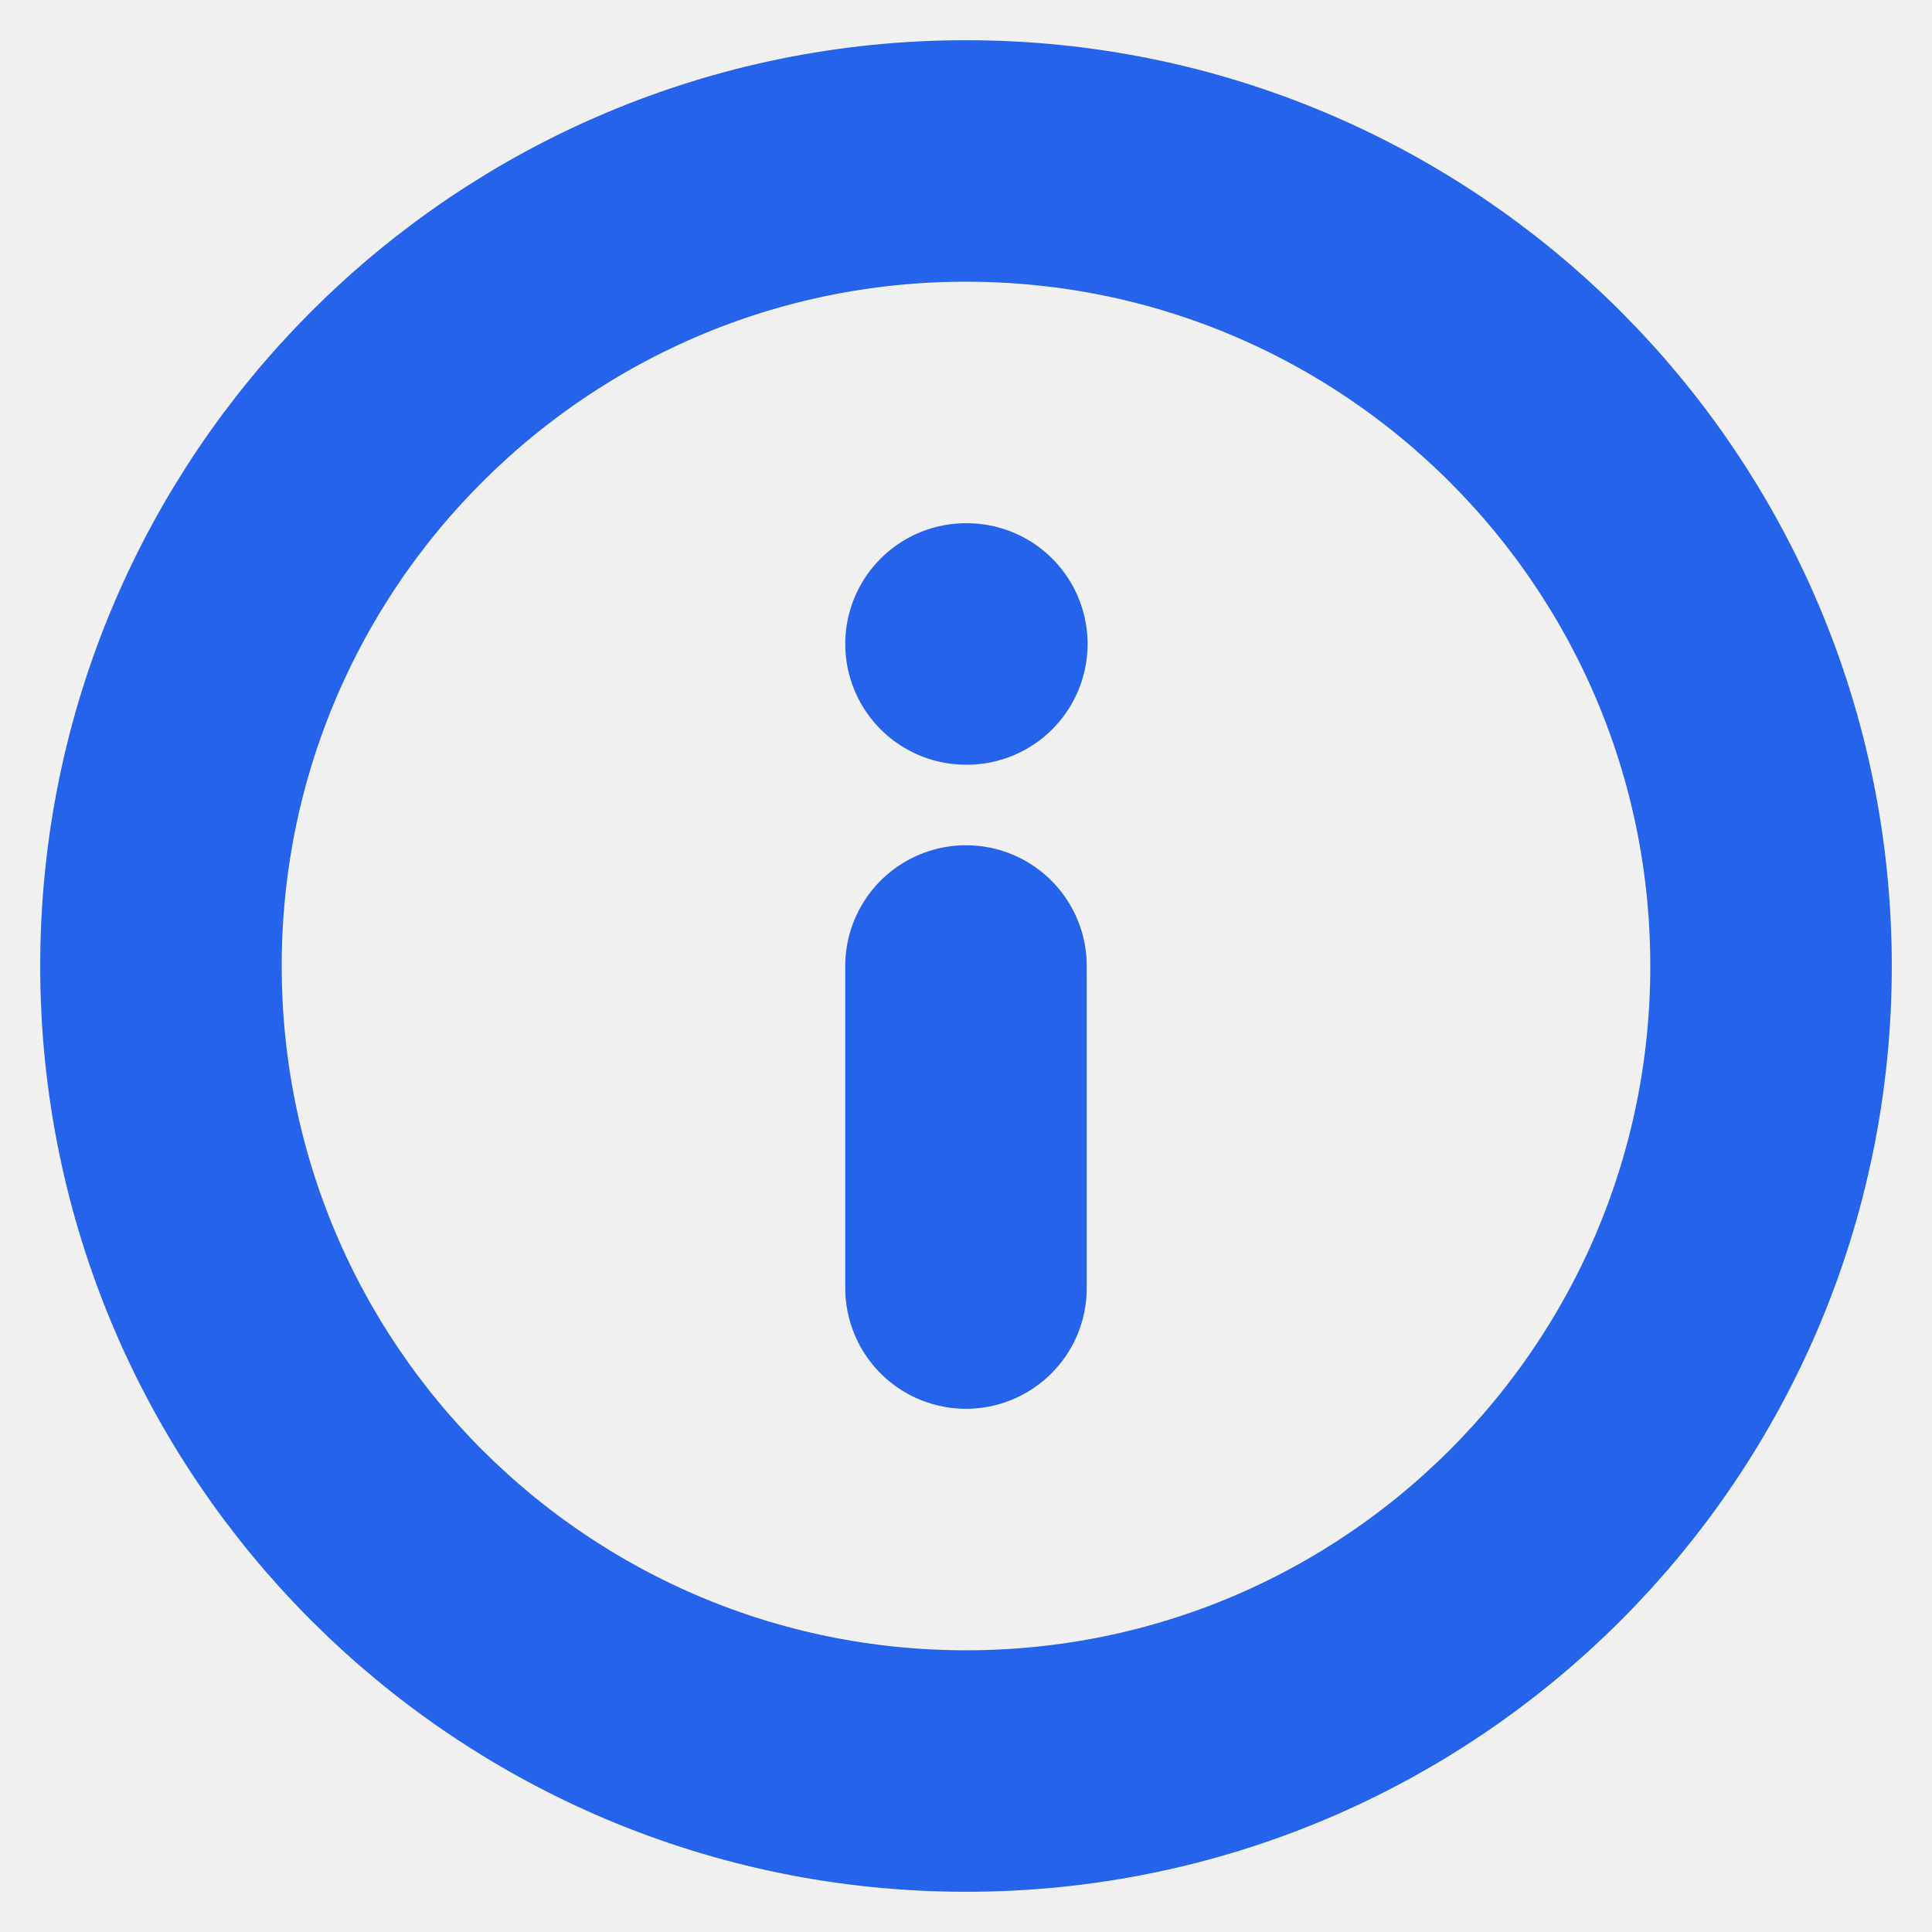
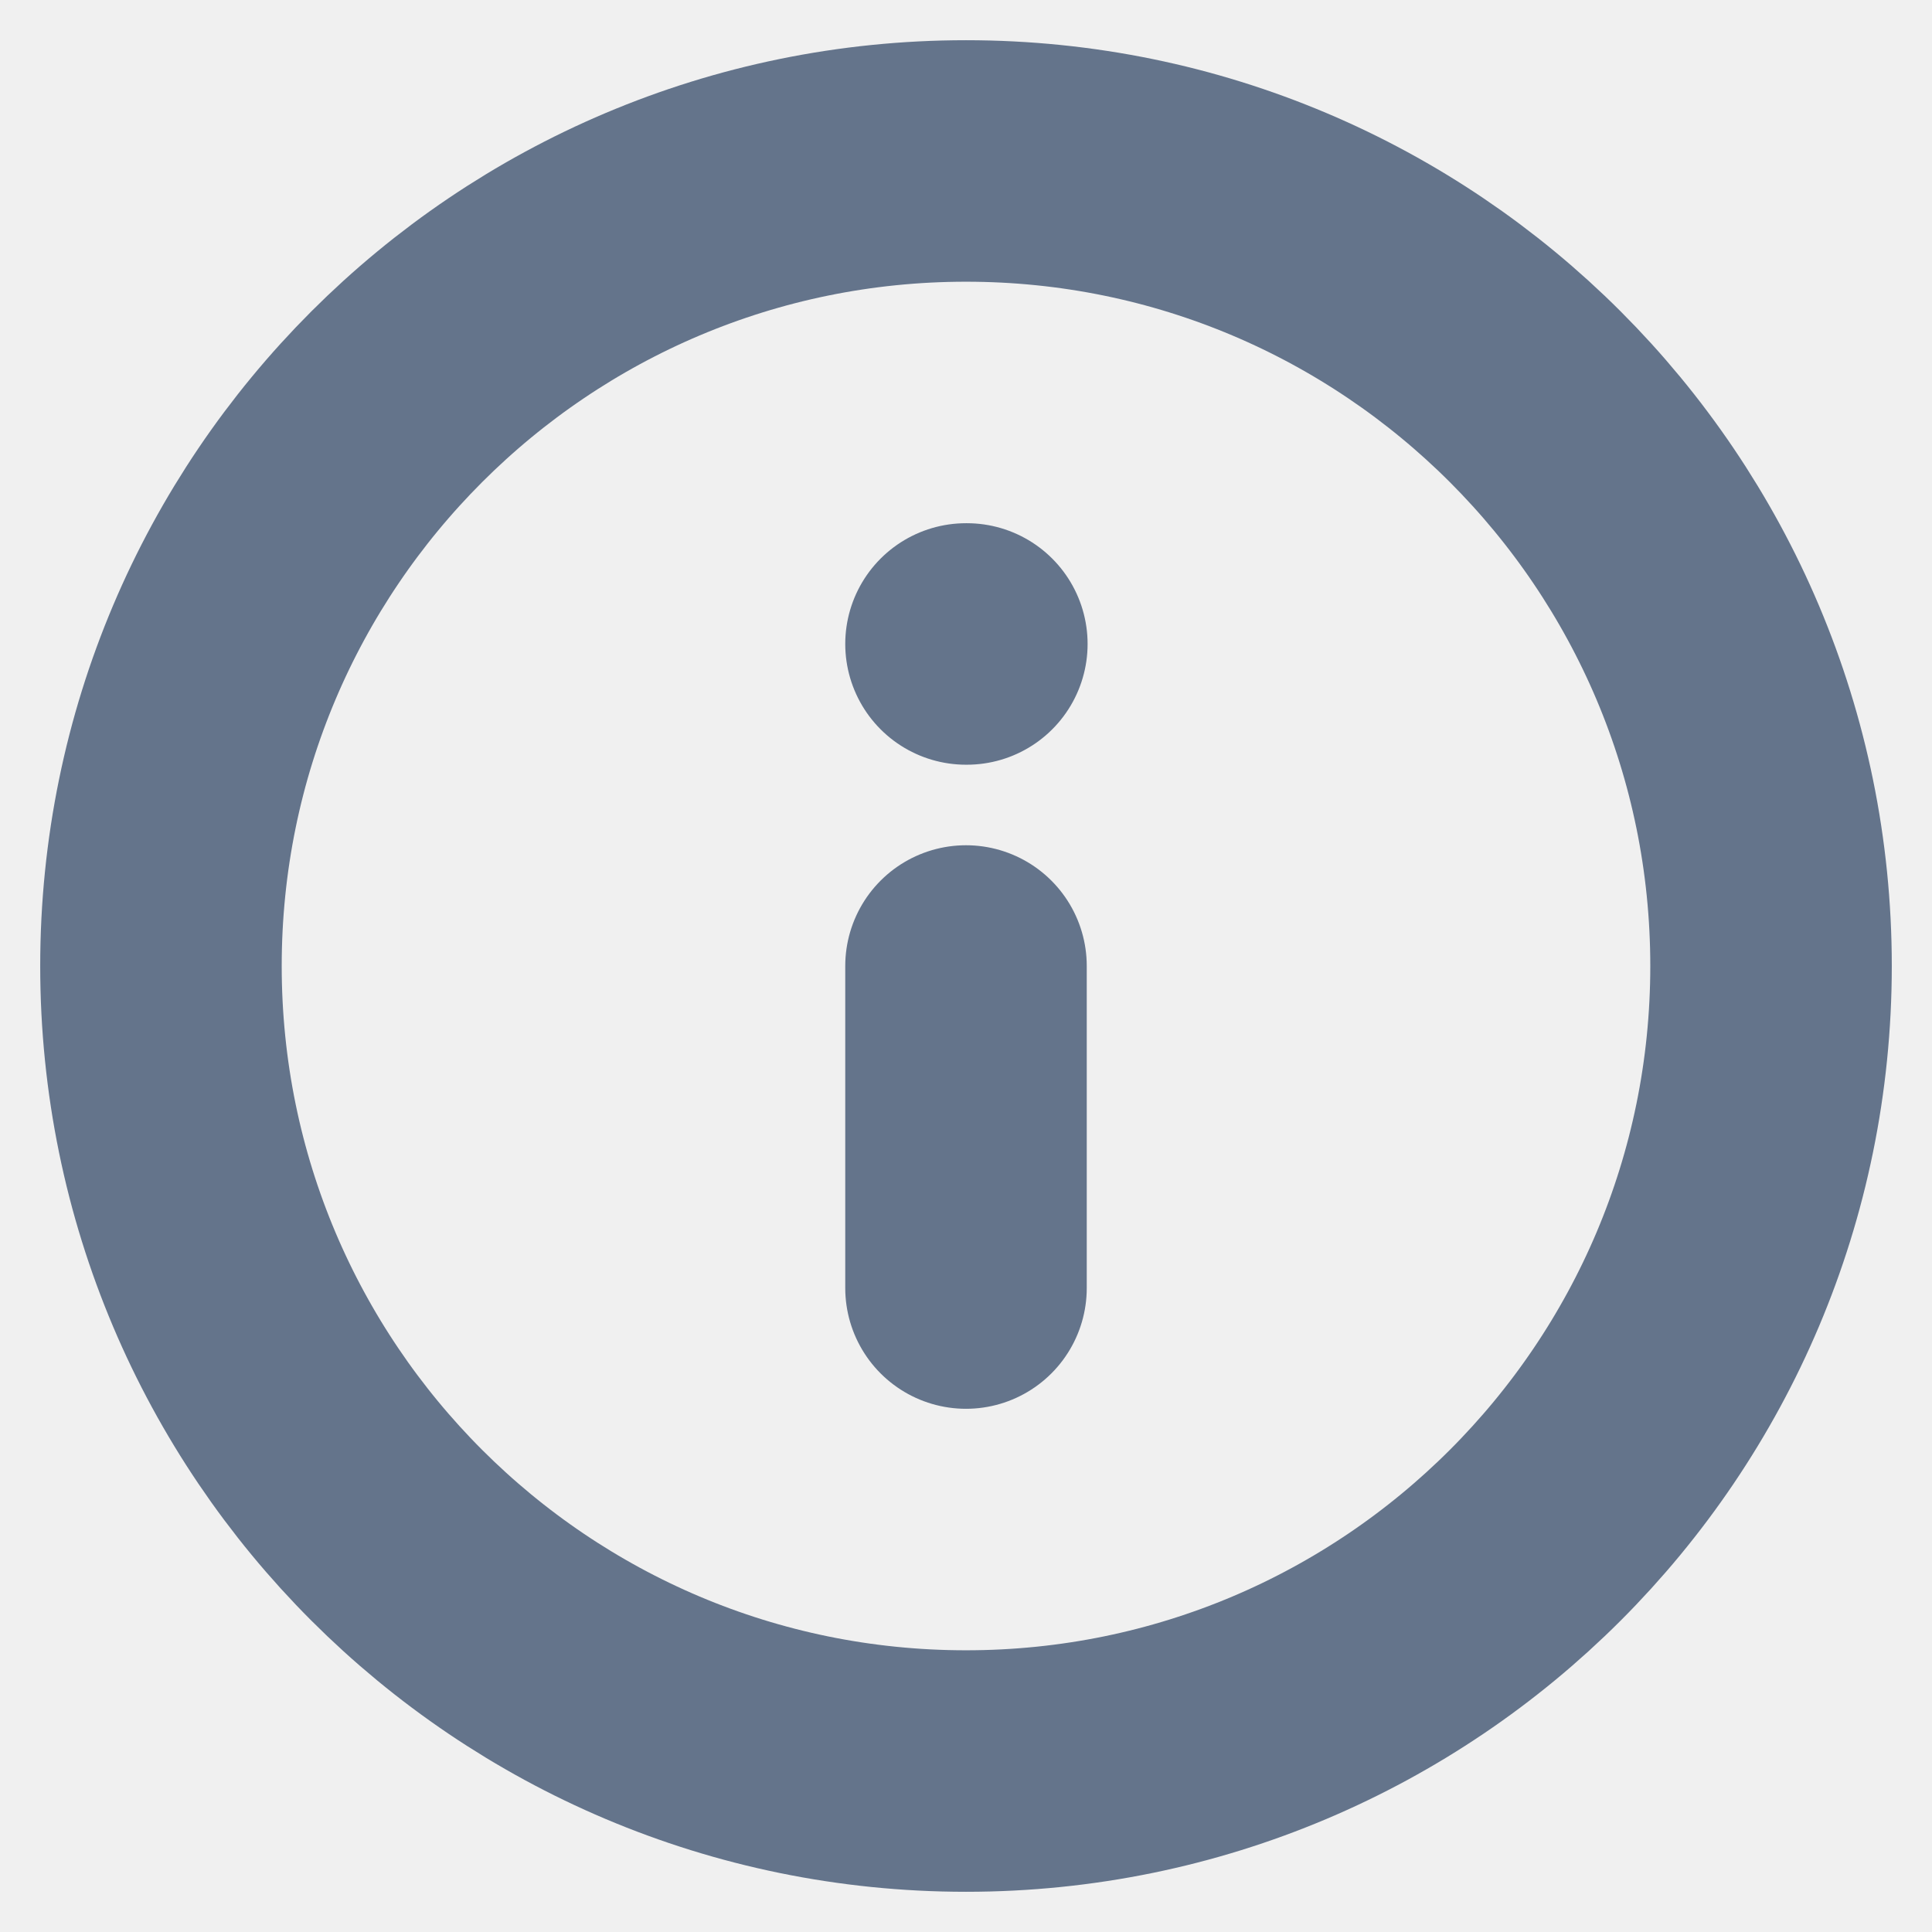
<svg xmlns="http://www.w3.org/2000/svg" preserveAspectRatio="none" overflow="visible" style="display: block;" width="16" height="16" viewBox="0 0 16 16" fill="none">
  <g id="info" clip-path="url(#clip0_0_4)">
-     <path id="Vector" d="M8 10.667V8M8 5.333H8.007M14.667 8C14.667 11.682 11.682 14.667 8 14.667C4.318 14.667 1.333 11.682 1.333 8C1.333 4.318 4.318 1.333 8 1.333C11.682 1.333 14.667 4.318 14.667 8Z" stroke="#2563EB" stroke-width="2" stroke-linecap="round" />
+     <path id="Vector" d="M8 10.667V8M8 5.333H8.007M14.667 8C14.667 11.682 11.682 14.667 8 14.667C4.318 14.667 1.333 11.682 1.333 8C1.333 4.318 4.318 1.333 8 1.333C11.682 1.333 14.667 4.318 14.667 8Z" stroke="#64748B" stroke-width="2" stroke-linecap="round" />
  </g>
  <defs>
    <clipPath id="clip0_0_4">
      <rect width="16" height="16" fill="white" />
    </clipPath>
  </defs>
</svg>
